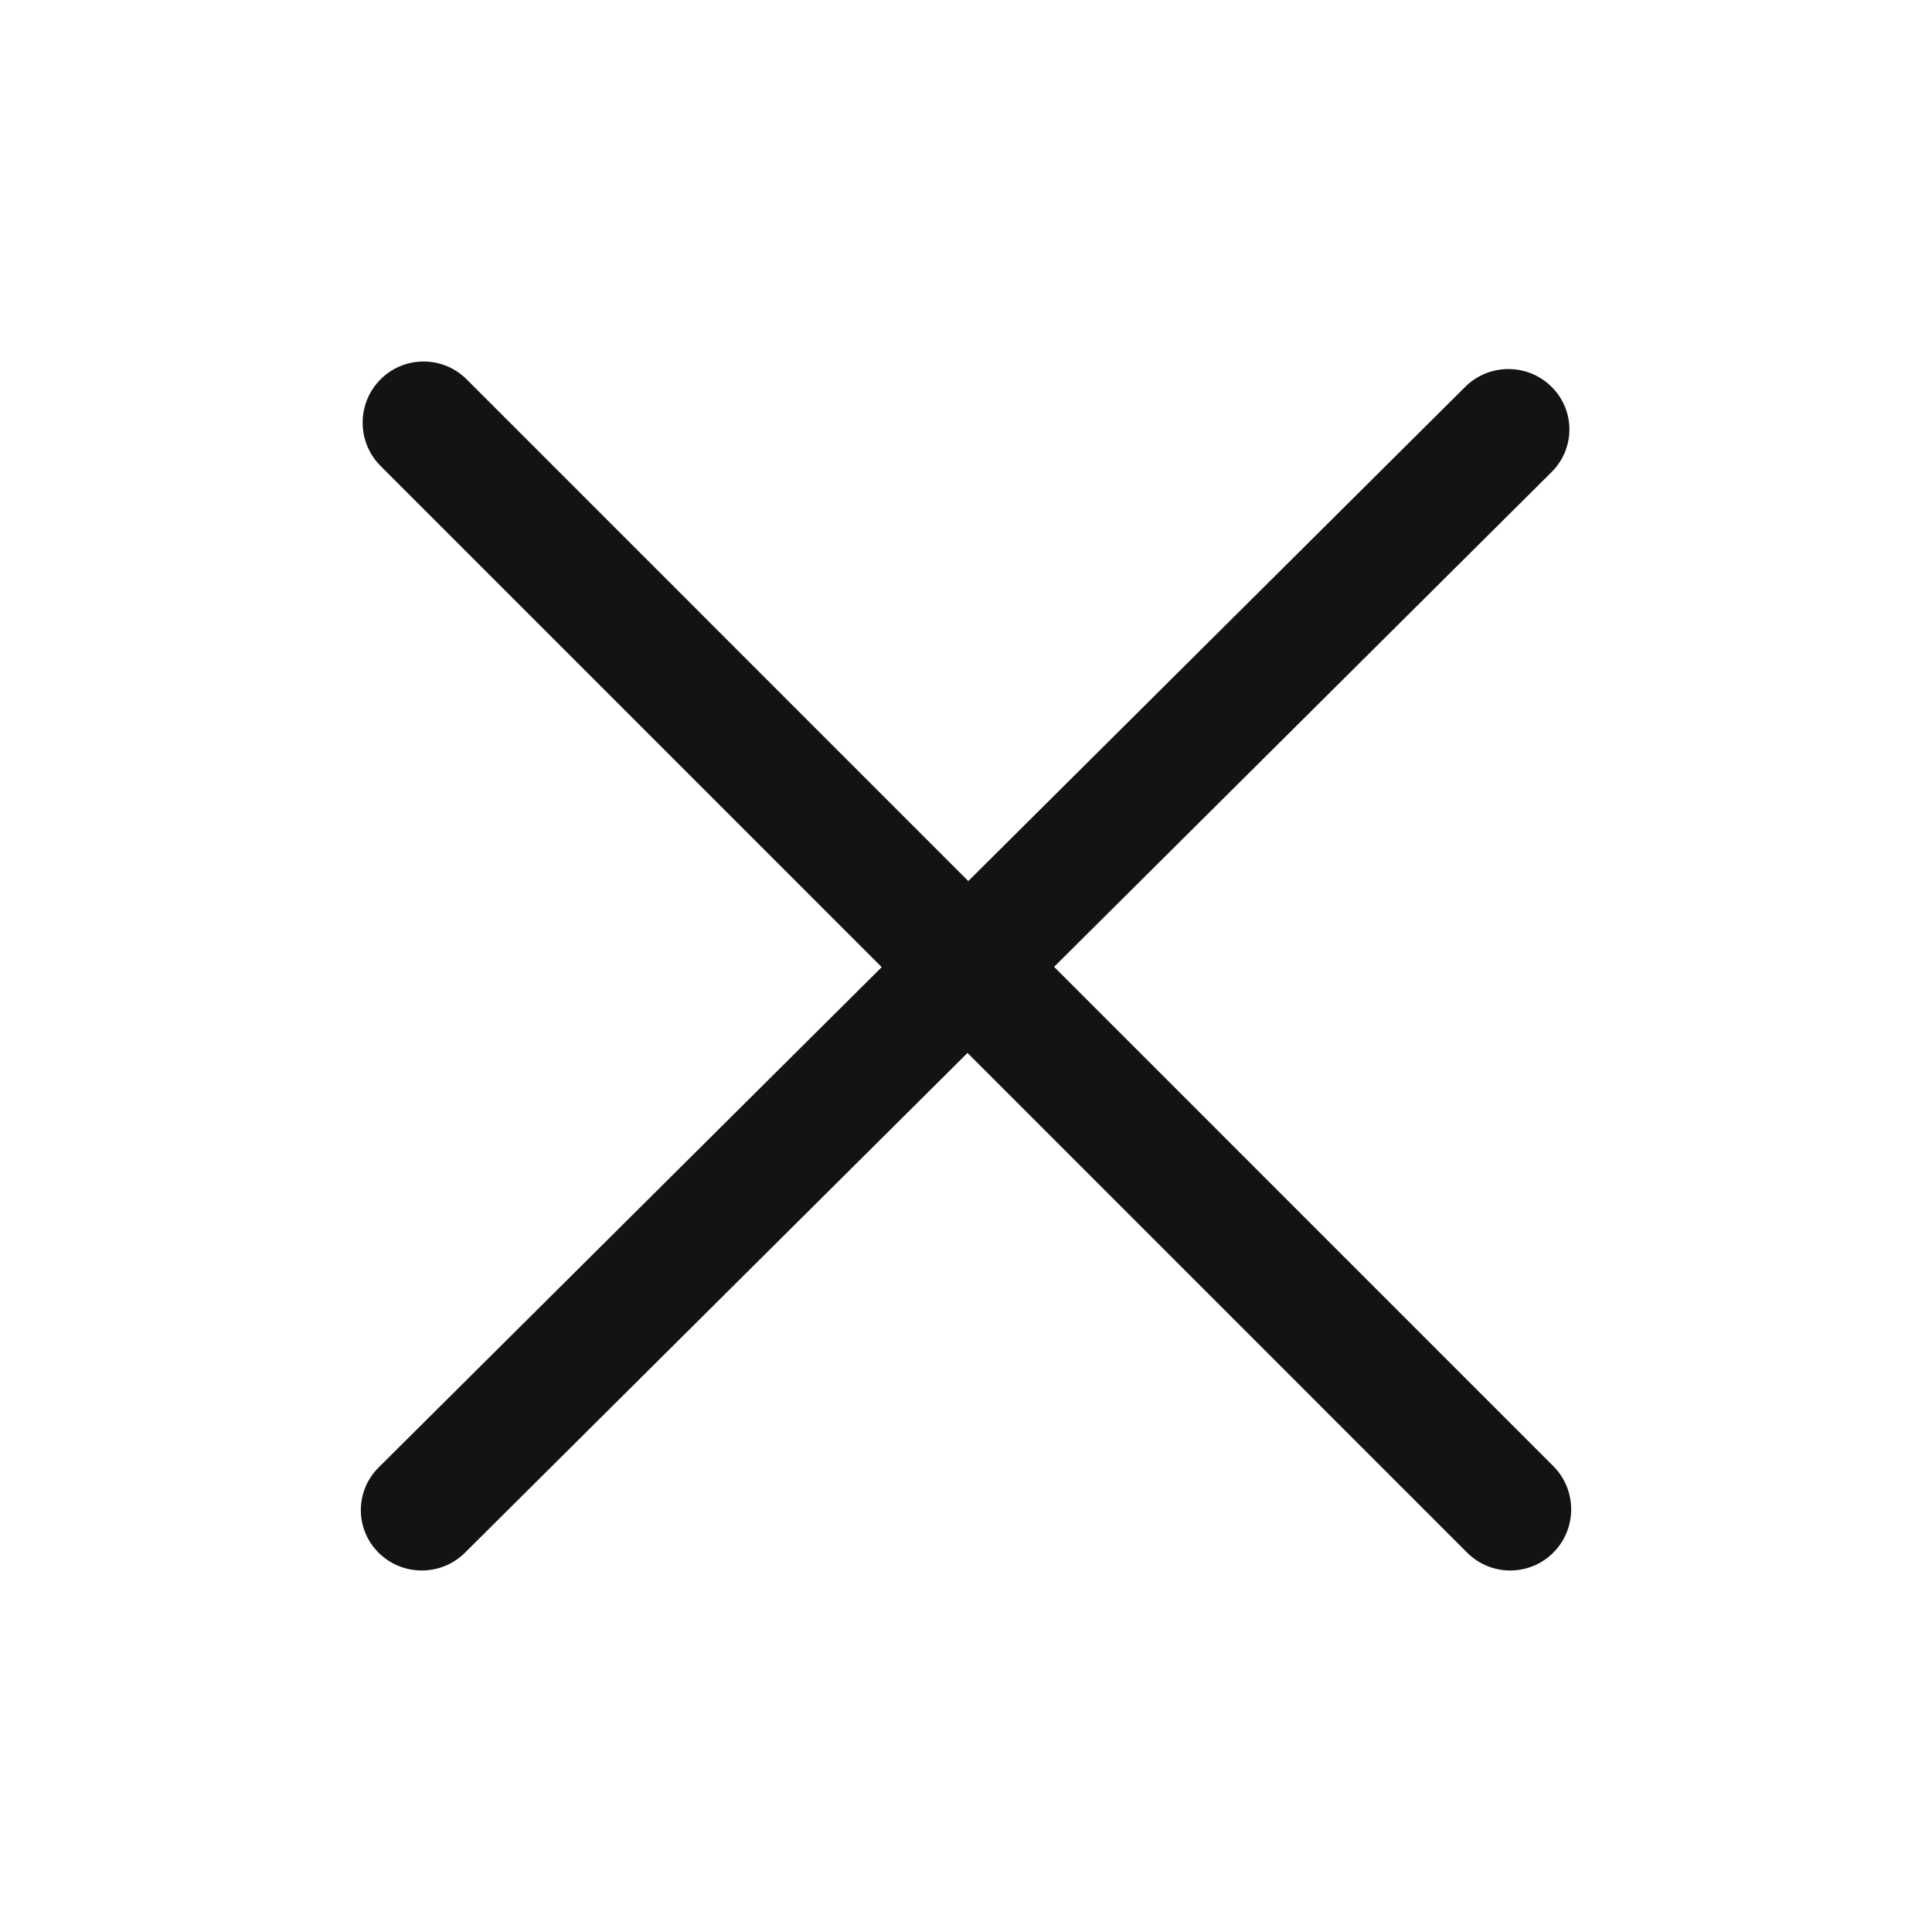
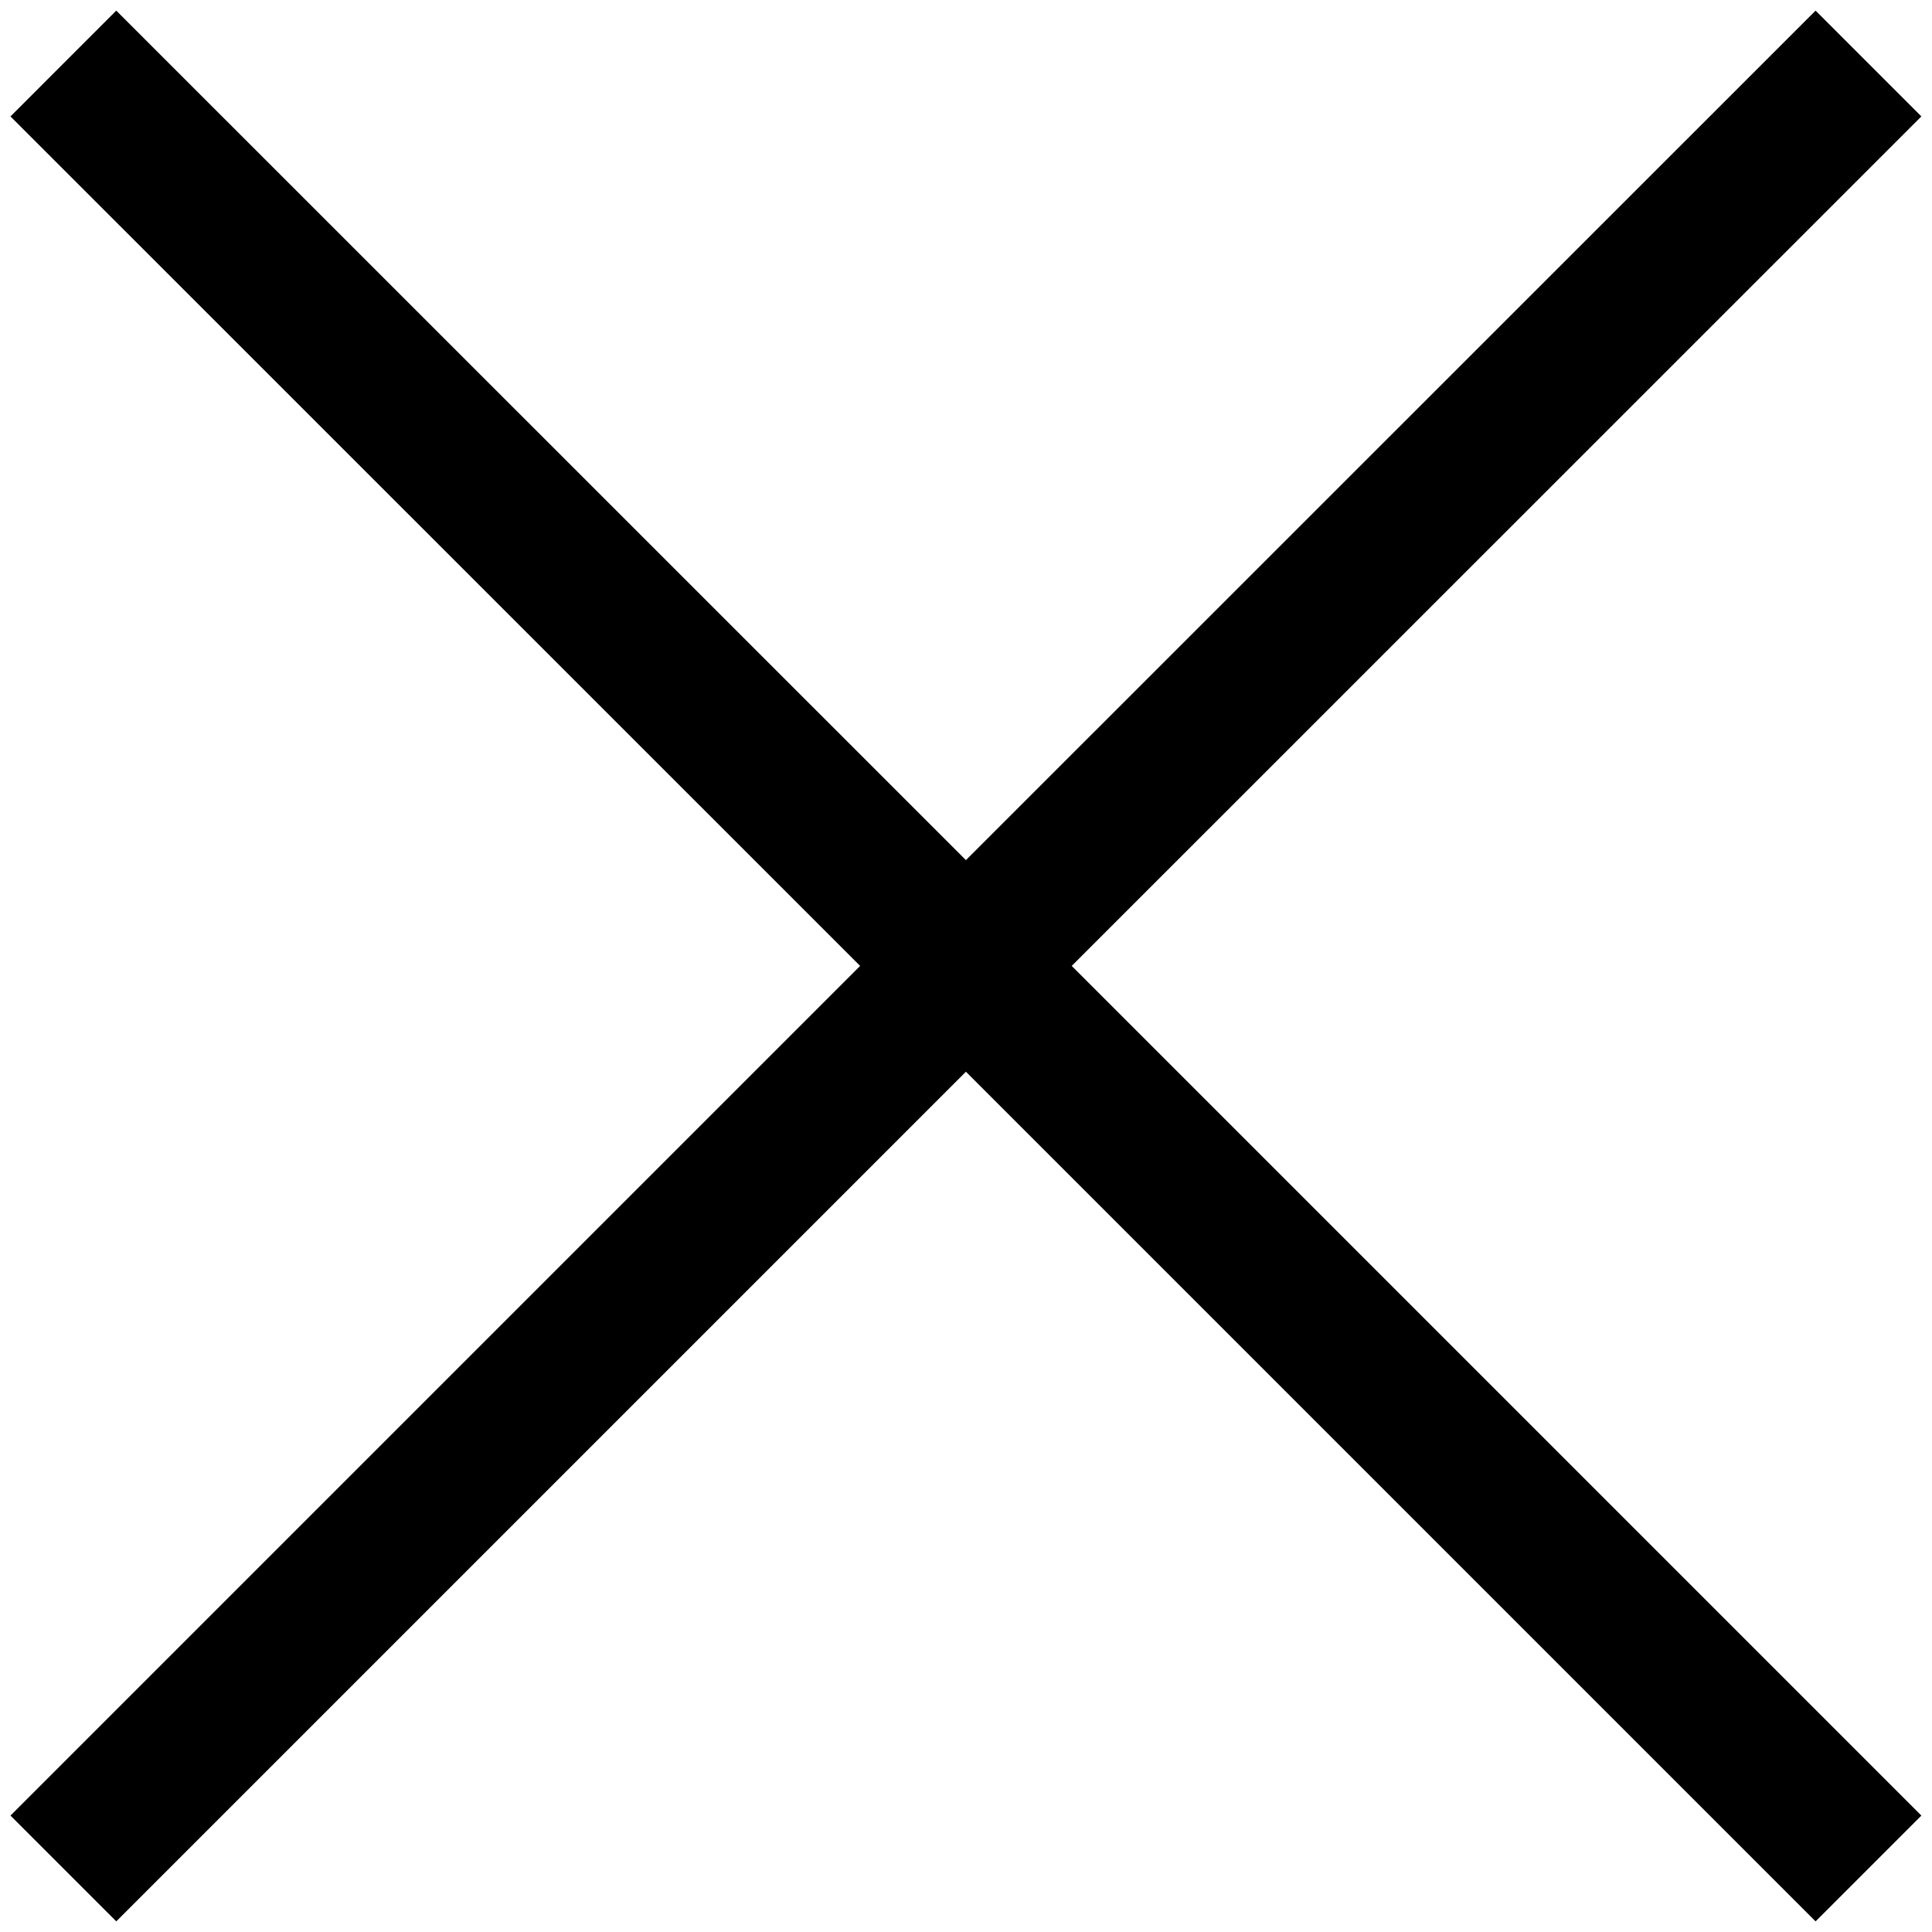
- <svg xmlns="http://www.w3.org/2000/svg" enable-background="new 0 0 32 32" height="32px" id="Слой_1" version="1.1" viewBox="0 0 32 32" width="32px" xml:space="preserve">
-   <path d="M17.459,16.014l8.239-8.194c0.395-0.391,0.395-1.024,0-1.414c-0.394-0.391-1.034-0.391-1.428,0  l-8.232,8.187L7.73,6.284c-0.394-0.395-1.034-0.395-1.428,0c-0.394,0.396-0.394,1.037,0,1.432l8.302,8.303l-8.332,8.286  c-0.394,0.391-0.394,1.024,0,1.414c0.394,0.391,1.034,0.391,1.428,0l8.325-8.279l8.275,8.276c0.394,0.395,1.034,0.395,1.428,0  c0.394-0.396,0.394-1.037,0-1.432L17.459,16.014z" fill="#121313" id="Close" />
-   <g />
-   <g />
-   <g />
-   <g />
-   <g />
-   <g />
+ <svg xmlns="http://www.w3.org/2000/svg" version="1.1" id="Layer_1" x="0px" y="0px" width="12.91px" height="12.911px" viewBox="0 0 12.91 12.911" enable-background="new 0 0 12.91 12.911" xml:space="preserve">
+   <polygon points="12.84,0.778 12.133,0.071 6.455,5.748 0.777,0.071 0.07,0.778 5.748,6.455 0.07,12.133 0.777,12.84 6.455,7.162   12.133,12.84 12.84,12.133 7.162,6.455 " />
+   <g id="star_x5F_fil">
+     <g id="star_x5F_lin">
+ 	</g>
+   </g>
</svg>
